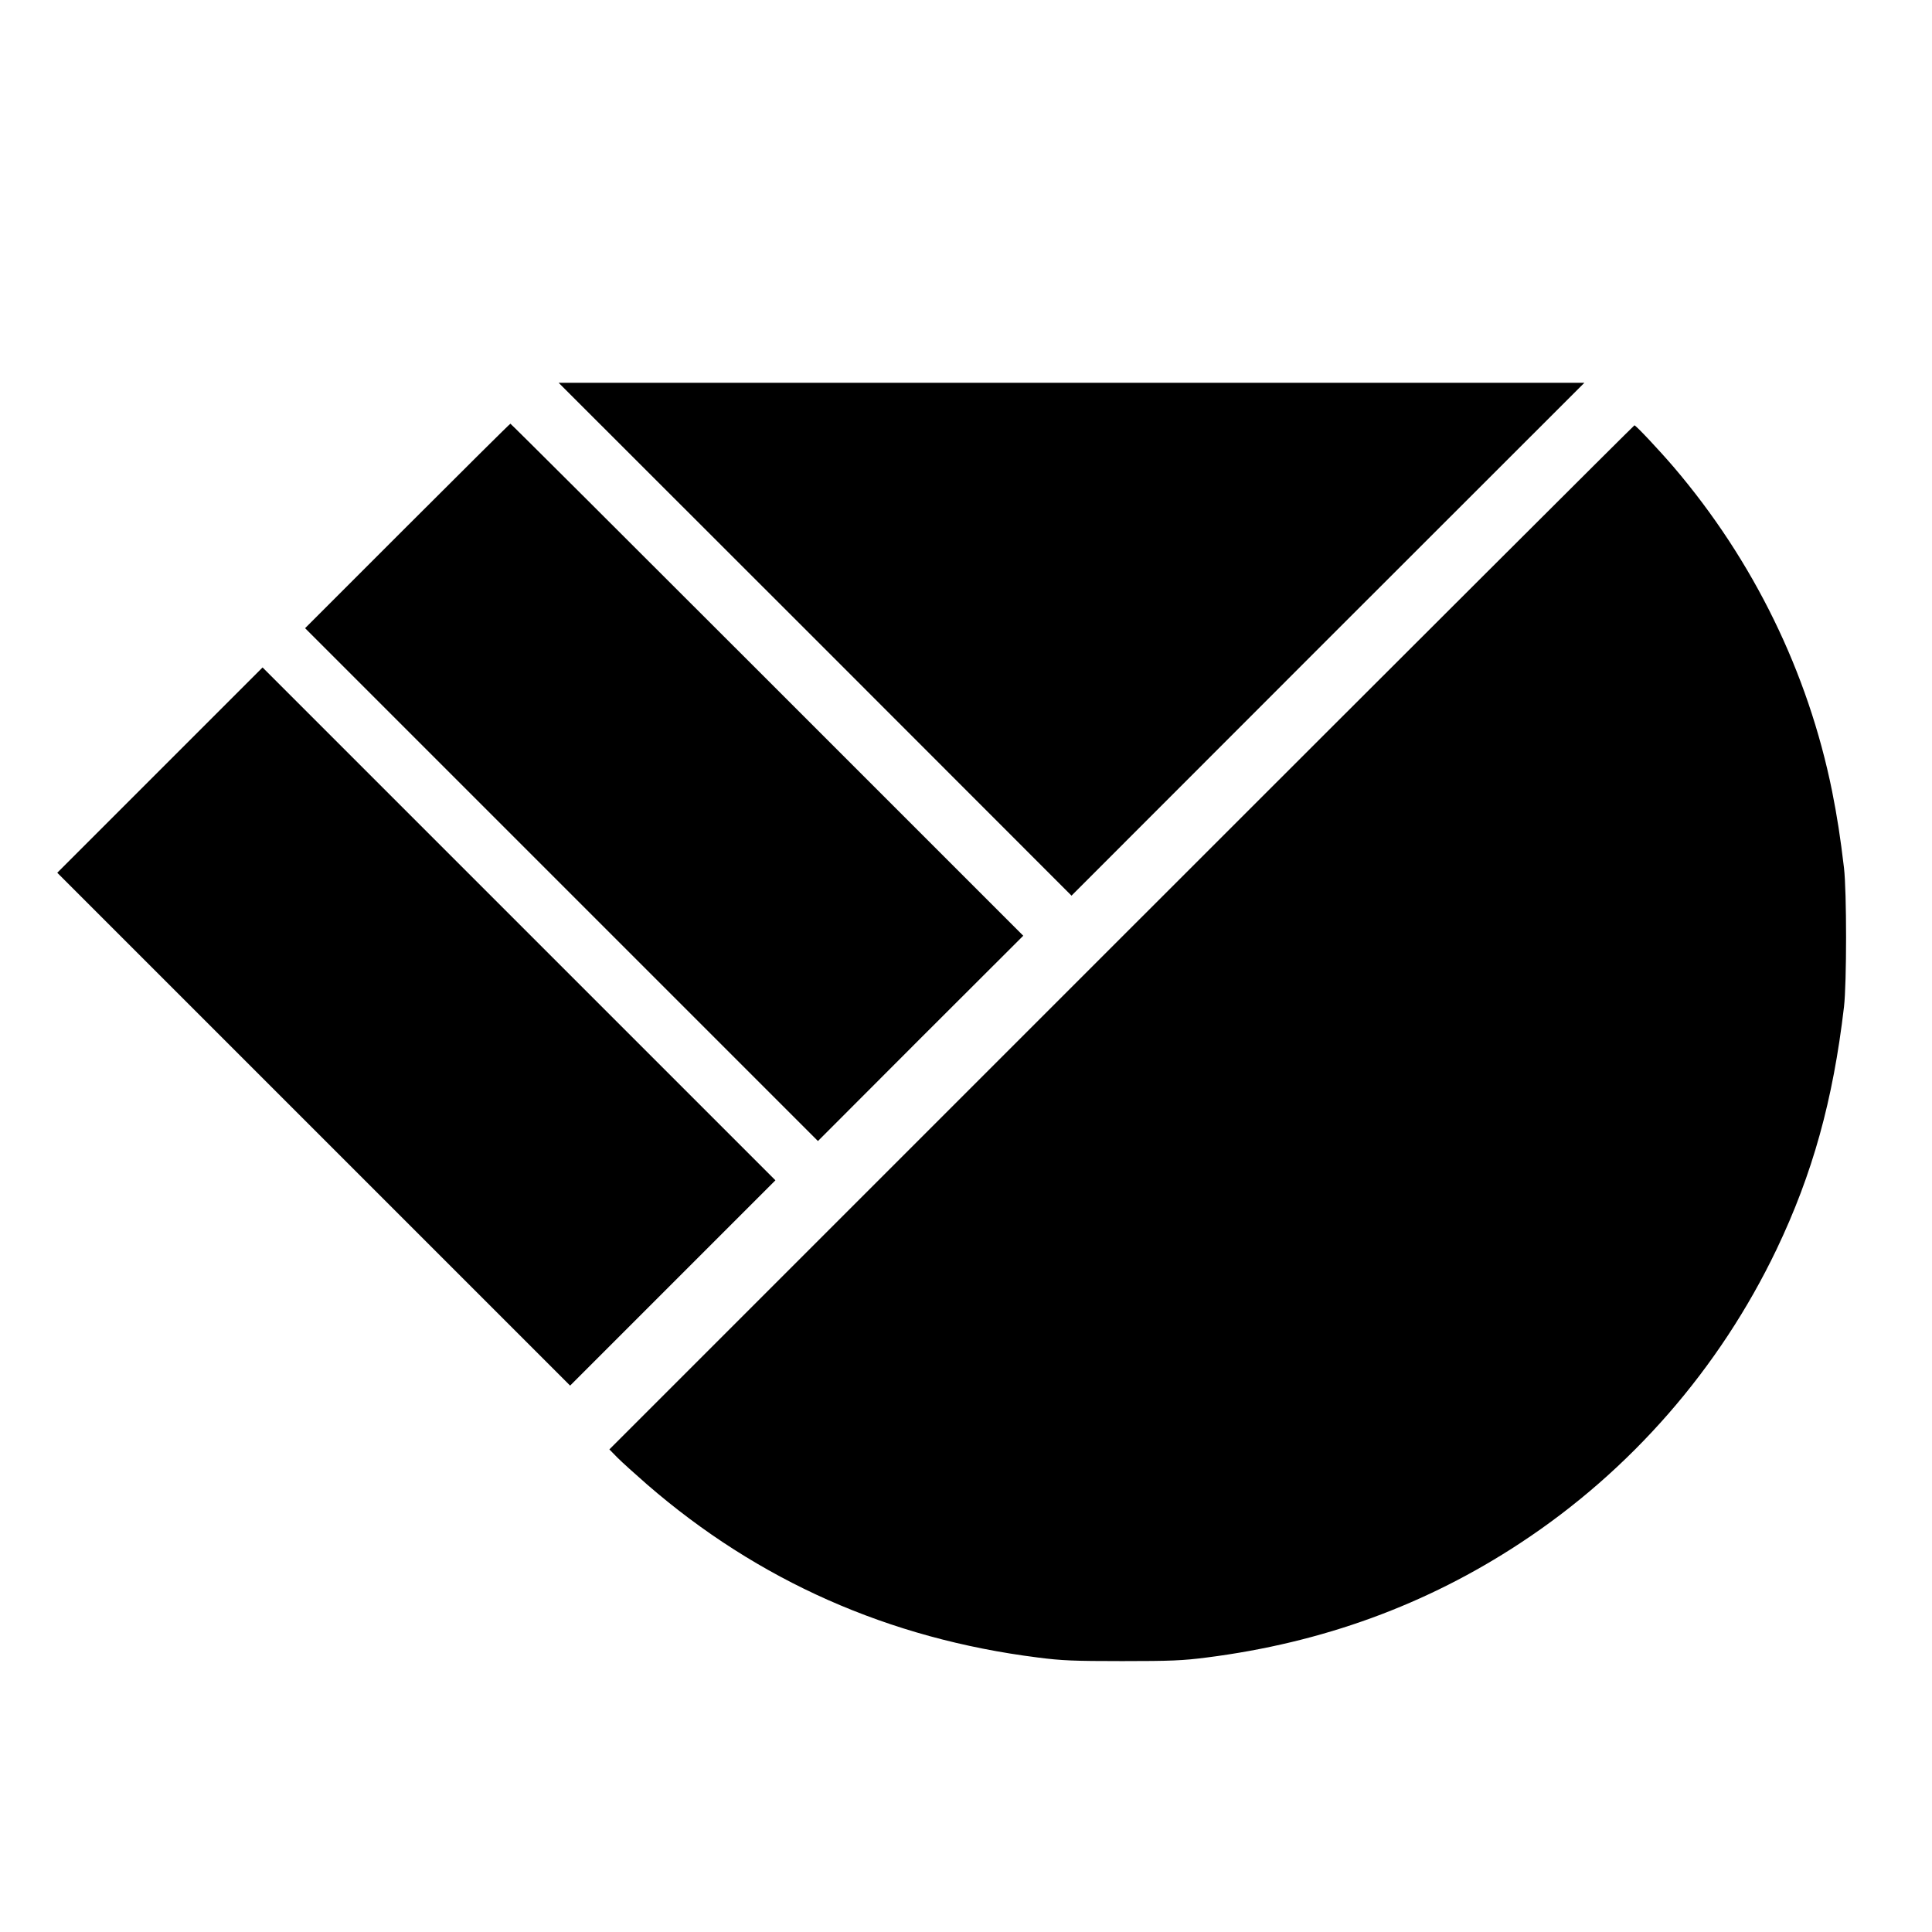
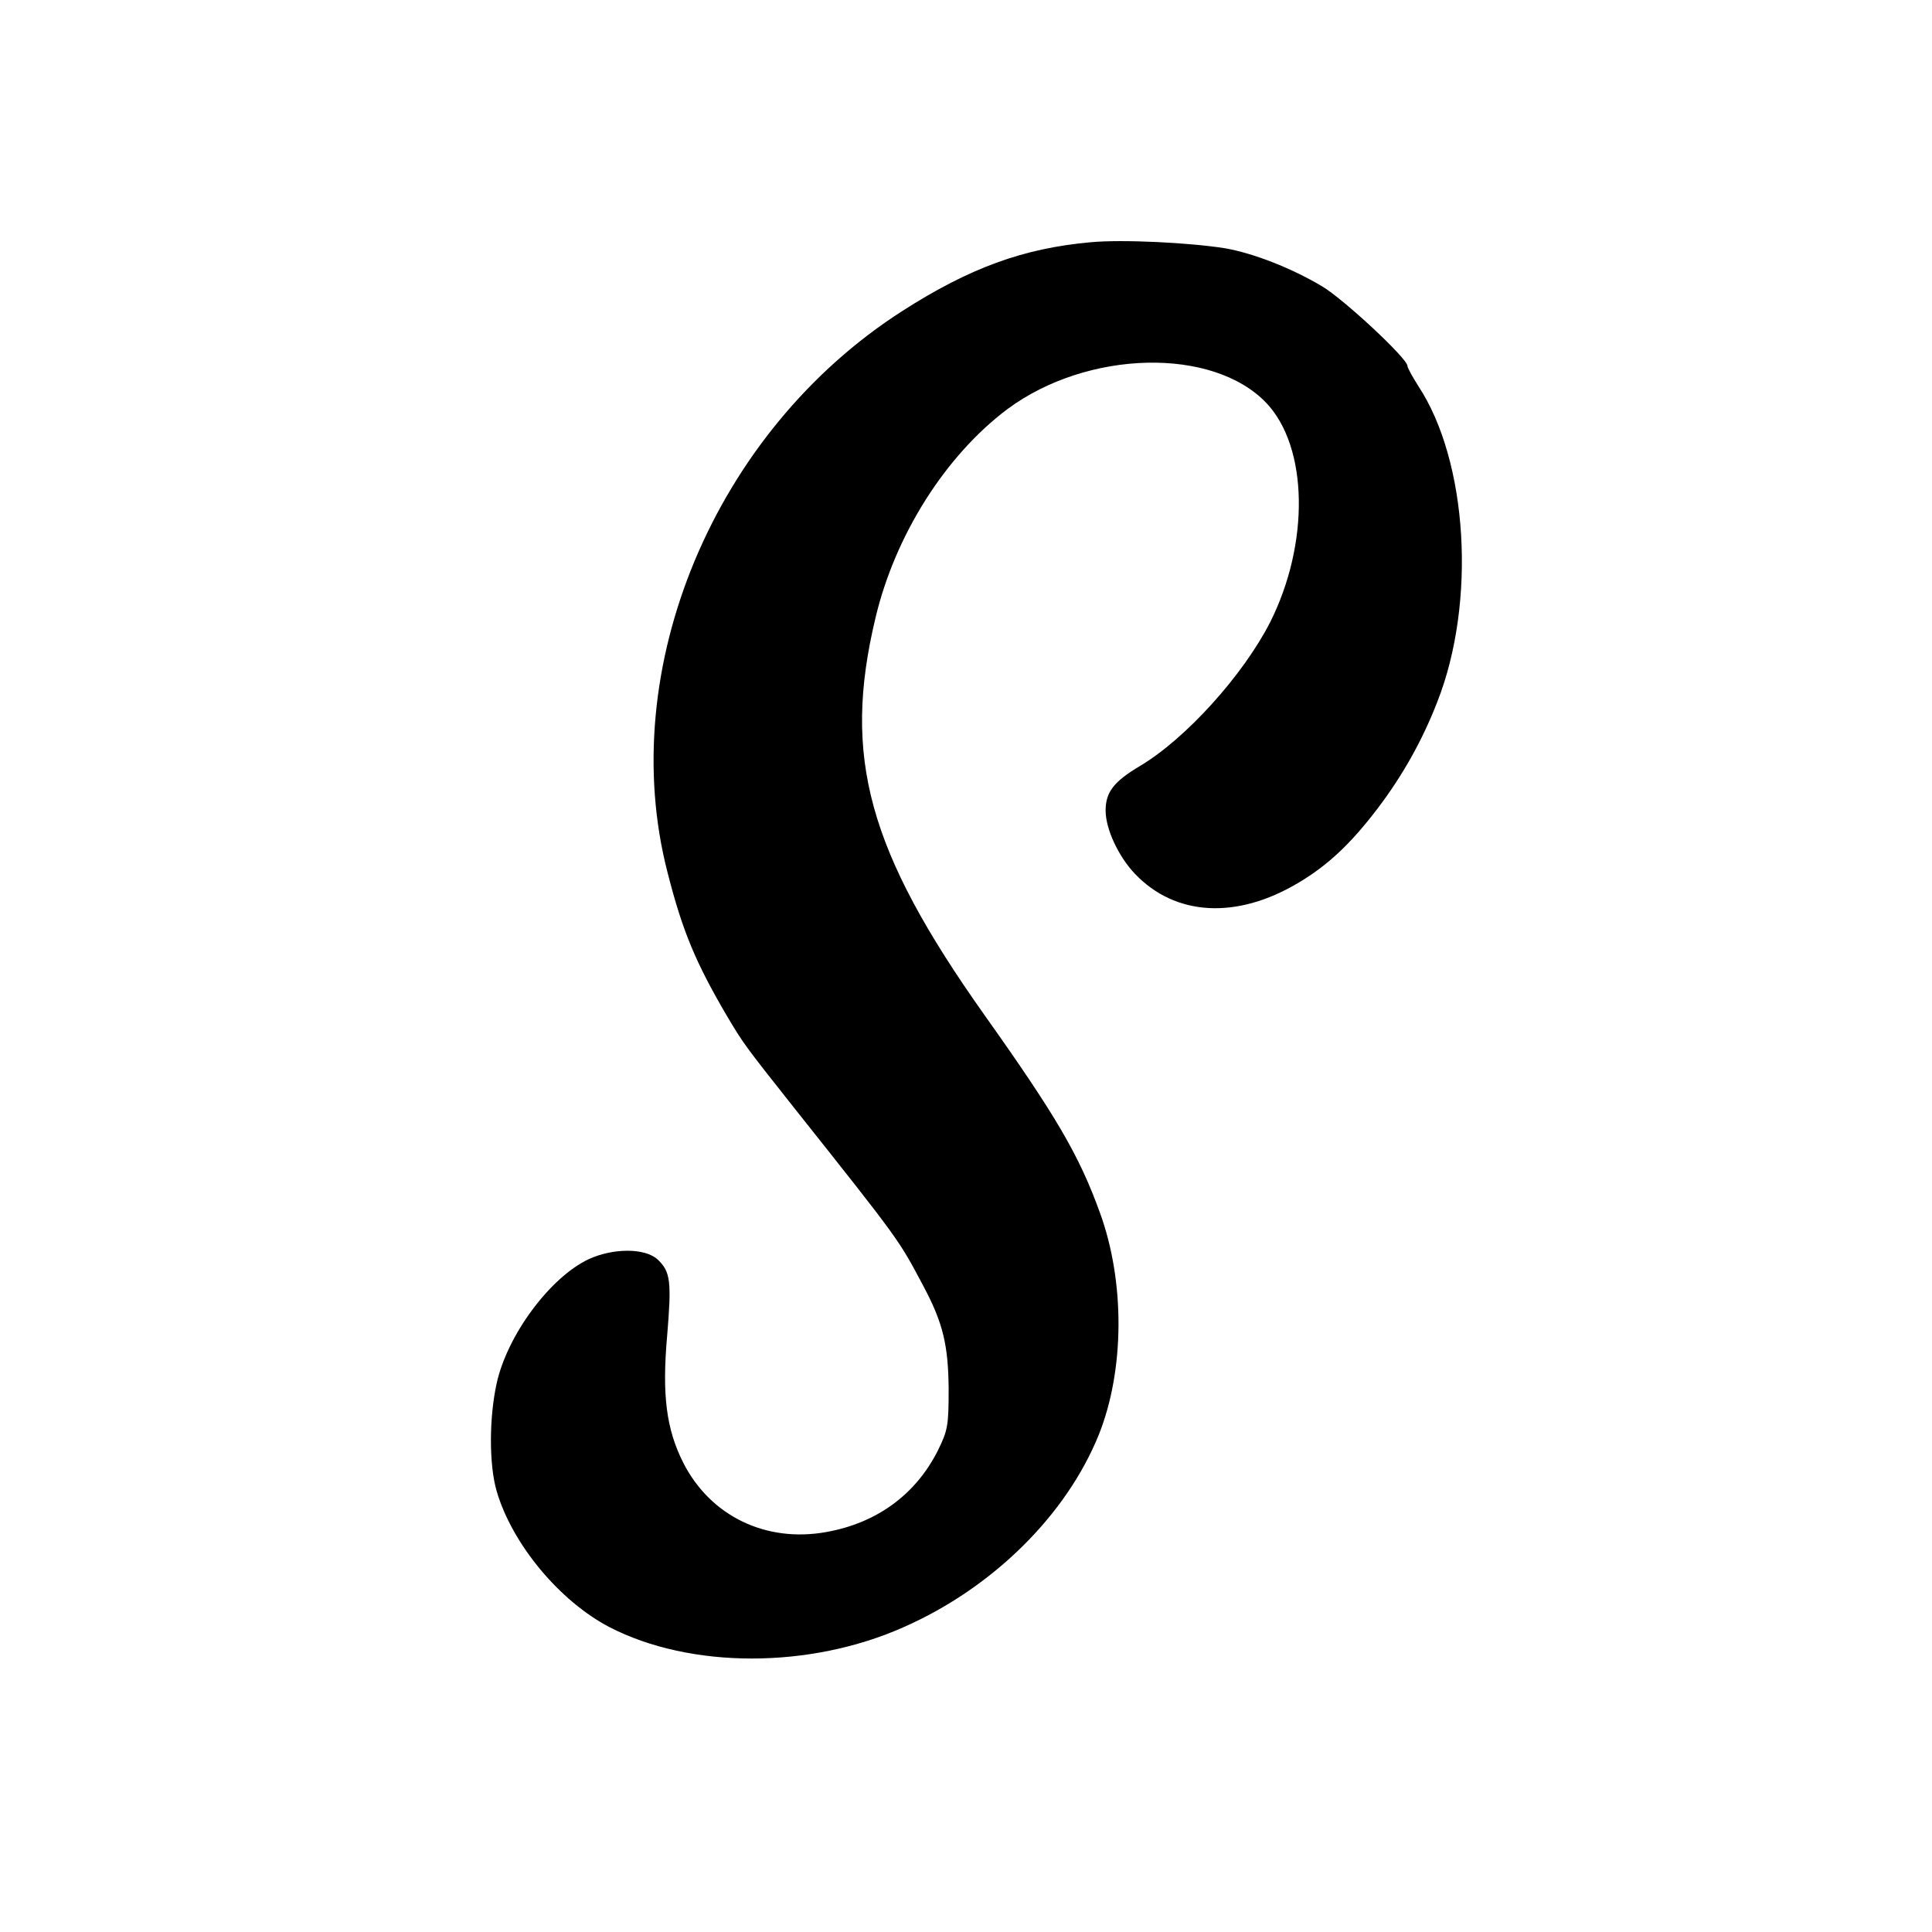
- <svg xmlns="http://www.w3.org/2000/svg" version="1.0" width="1181pt" height="1181pt" viewBox="0 0 1181 1181" preserveAspectRatio="xMidYMid meet">
-   <g transform="translate(0,1181) scale(0.1,-0.1)" fill="#000000" stroke="none">
-     <path d="M4983 7903 l1567 -1568 1567 1568 1568 1567 -3135 0 -3135 0 1568 -1567z" />
-     <path d="M2490 8595 l-625 -625 1568 -1568 1567 -1567 627 628 628 627 -1565 1565 c-861 861 -1567 1565 -1570 1565 -3 0 -286 -281 -630 -625z" />
-     <path d="M6855 6080 l-3130 -3130 50 -51 c28 -28 109 -101 180 -163 679 -589 1478 -943 2388 -1058 147 -19 222 -22 517 -22 295 0 370 3 517 22 707 90 1343 322 1917 700 674 443 1217 1066 1566 1795 220 461 345 910 412 1482 17 147 17 703 0 850 -22 186 -42 314 -73 470 -147 726 -480 1408 -968 1980 -91 106 -231 255 -240 255 -3 0 -1414 -1408 -3136 -3130z" />
-     <path d="M977 7102 l-627 -627 1568 -1568 1567 -1567 628 628 627 627 -1568 1568 -1567 1567 -628 -628z" />
+ <svg xmlns="http://www.w3.org/2000/svg" version="1.0" width="512pt" height="512pt" viewBox="0 0 512 512" preserveAspectRatio="xMidYMid meet">
+   <g transform="translate(0,512) scale(0.1,-0.1)" fill="#000000" stroke="none">
+     <path d="M2890 4478 c-178 -16 -321 -68 -500 -183 -497 -319 -760 -948 -621 -1487 40 -157 75 -240 159 -383 43 -72 46 -76 175 -239 286 -360 278 -350 345 -476 51 -96 65 -155 66 -270 0 -98 -2 -110 -29 -165 -59 -116 -161 -191 -295 -215 -160 -29 -307 42 -379 183 -45 89 -57 179 -43 337 12 144 9 170 -25 202 -33 31 -118 31 -183 1 -102 -48 -216 -201 -244 -330 -20 -92 -20 -214 0 -284 41 -141 167 -292 299 -361 215 -111 531 -111 780 0 236 104 431 297 517 510 68 170 70 404 3 588 -55 152 -115 255 -306 524 -309 436 -377 684 -289 1052 52 220 186 431 350 554 212 157 544 165 686 16 111 -117 115 -372 10 -581 -72 -141 -224 -309 -345 -381 -69 -41 -91 -69 -91 -118 0 -49 34 -122 78 -168 107 -112 269 -121 432 -24 78 46 140 104 212 199 65 86 117 178 157 281 104 264 81 639 -51 838 -15 24 -28 47 -28 52 0 20 -169 177 -226 211 -82 49 -183 88 -257 101 -94 15 -273 24 -357 16z" />
  </g>
</svg>
